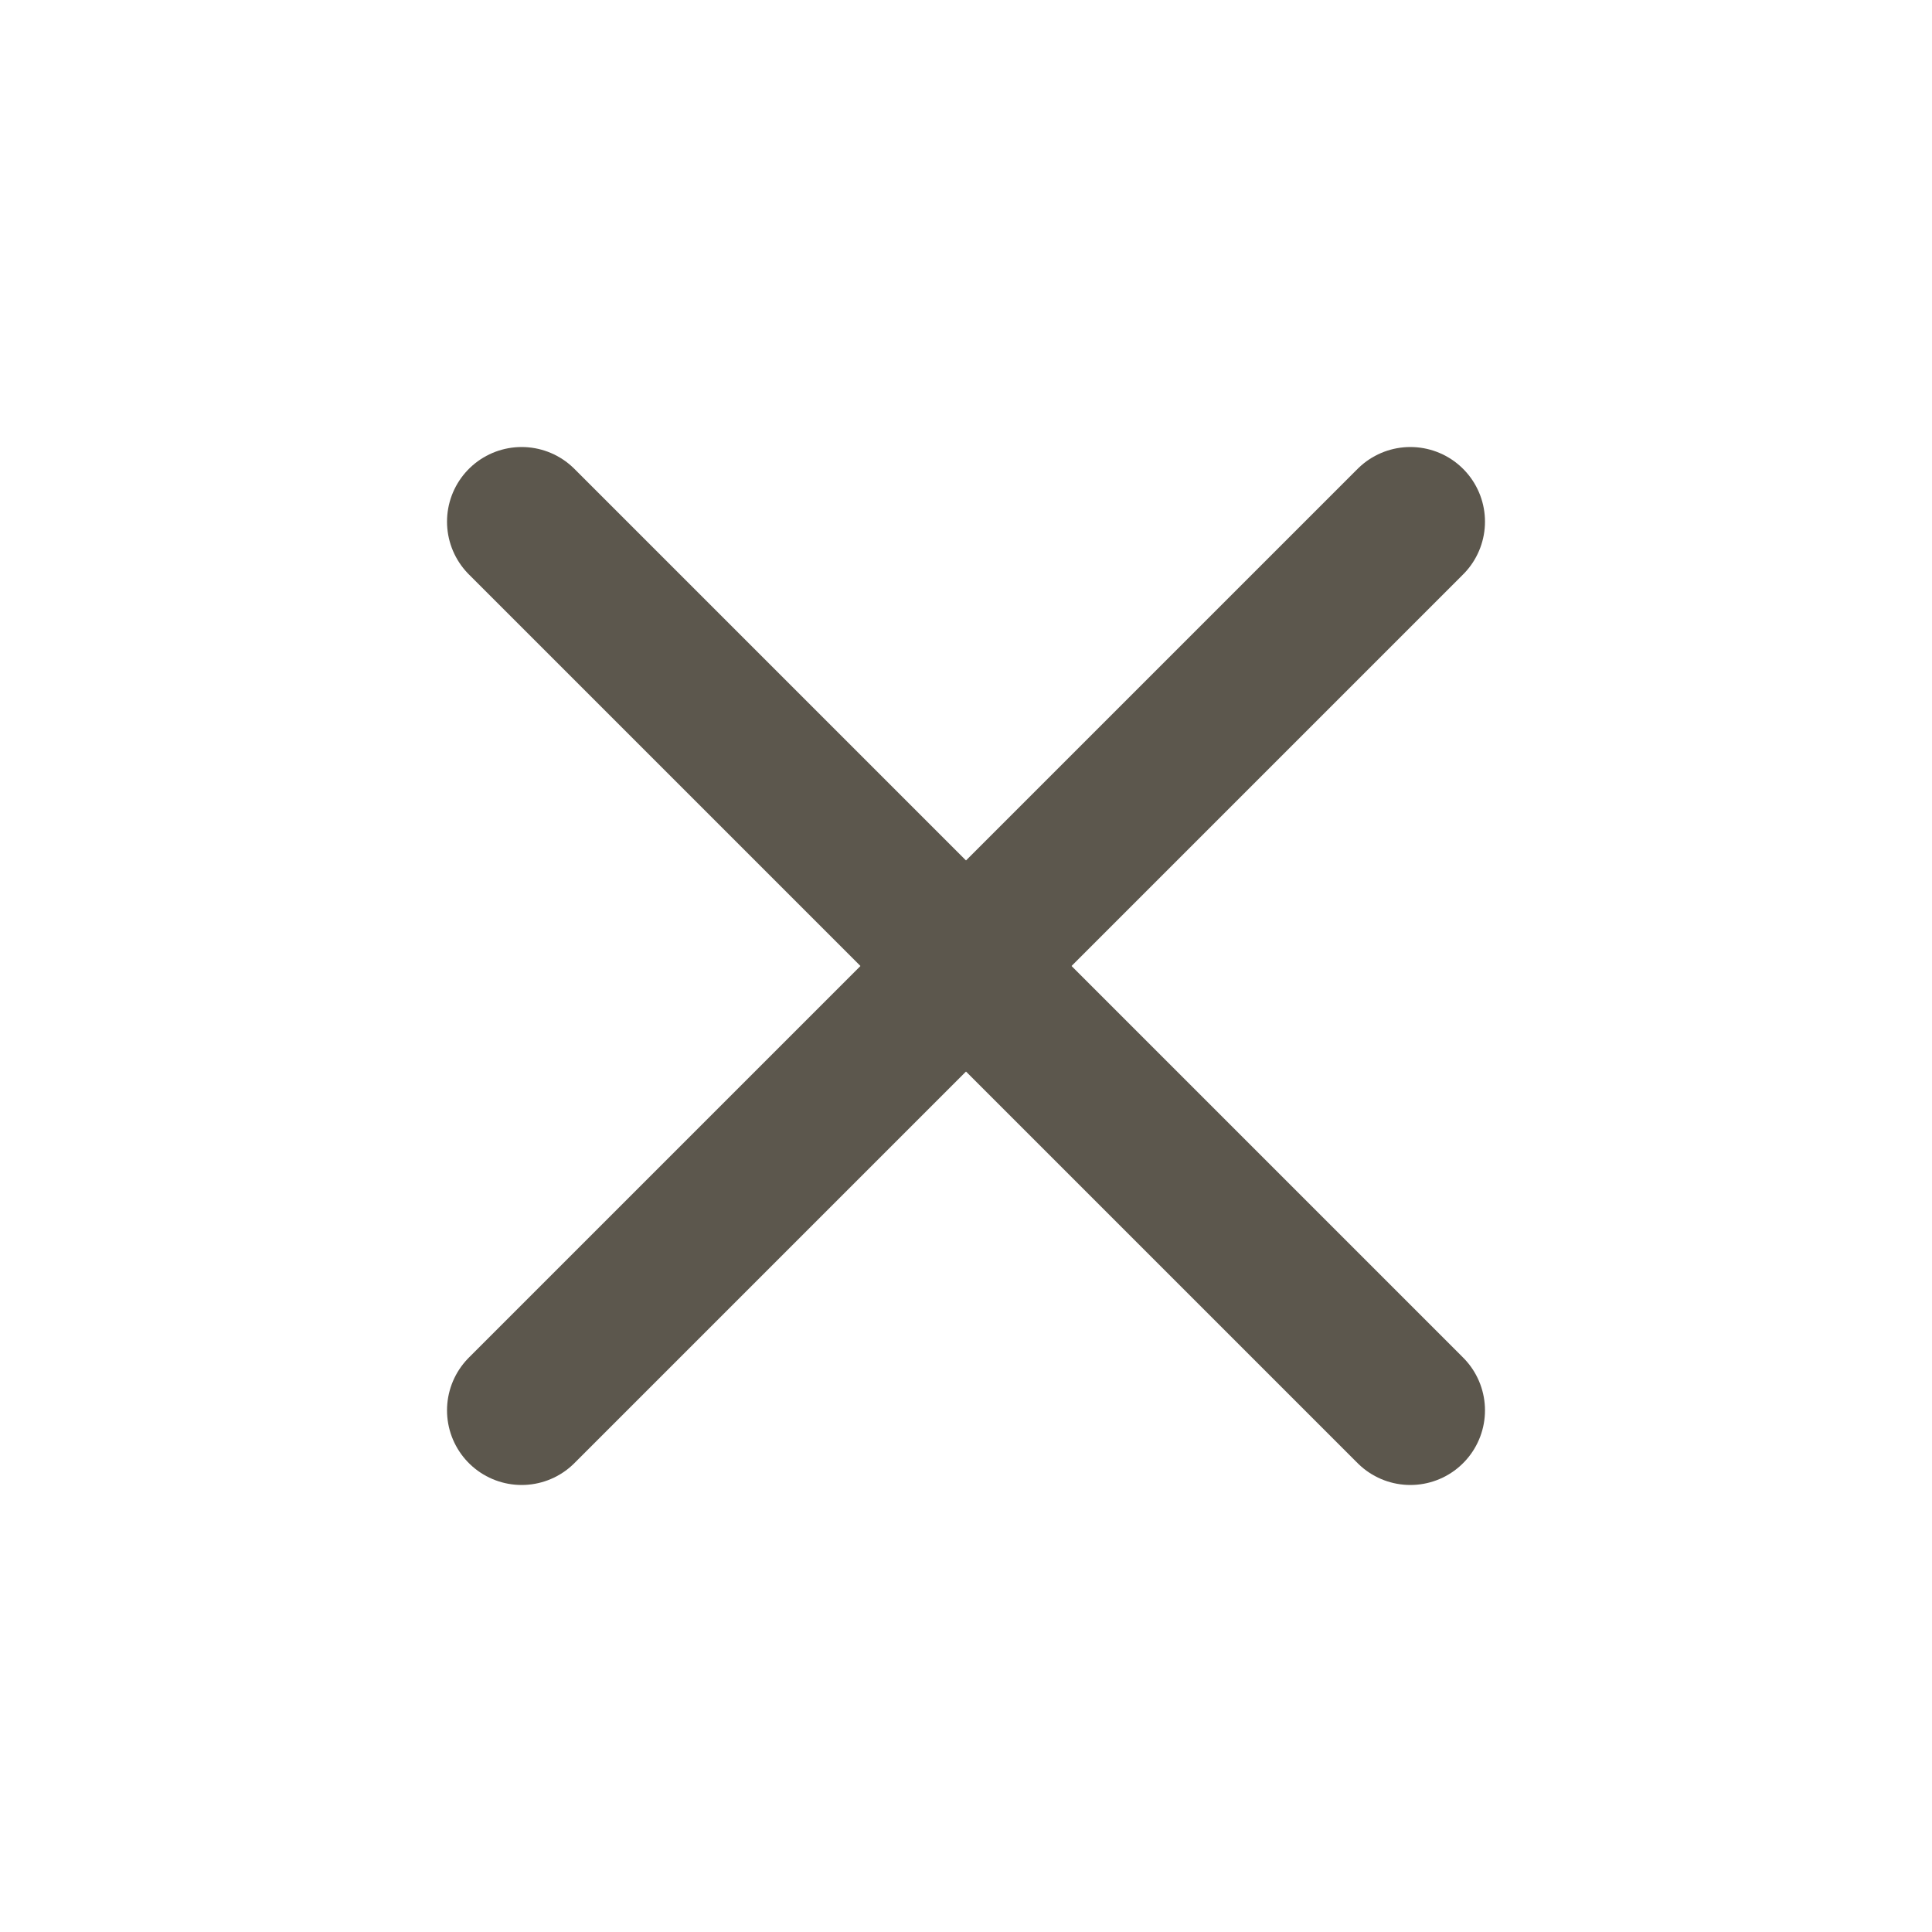
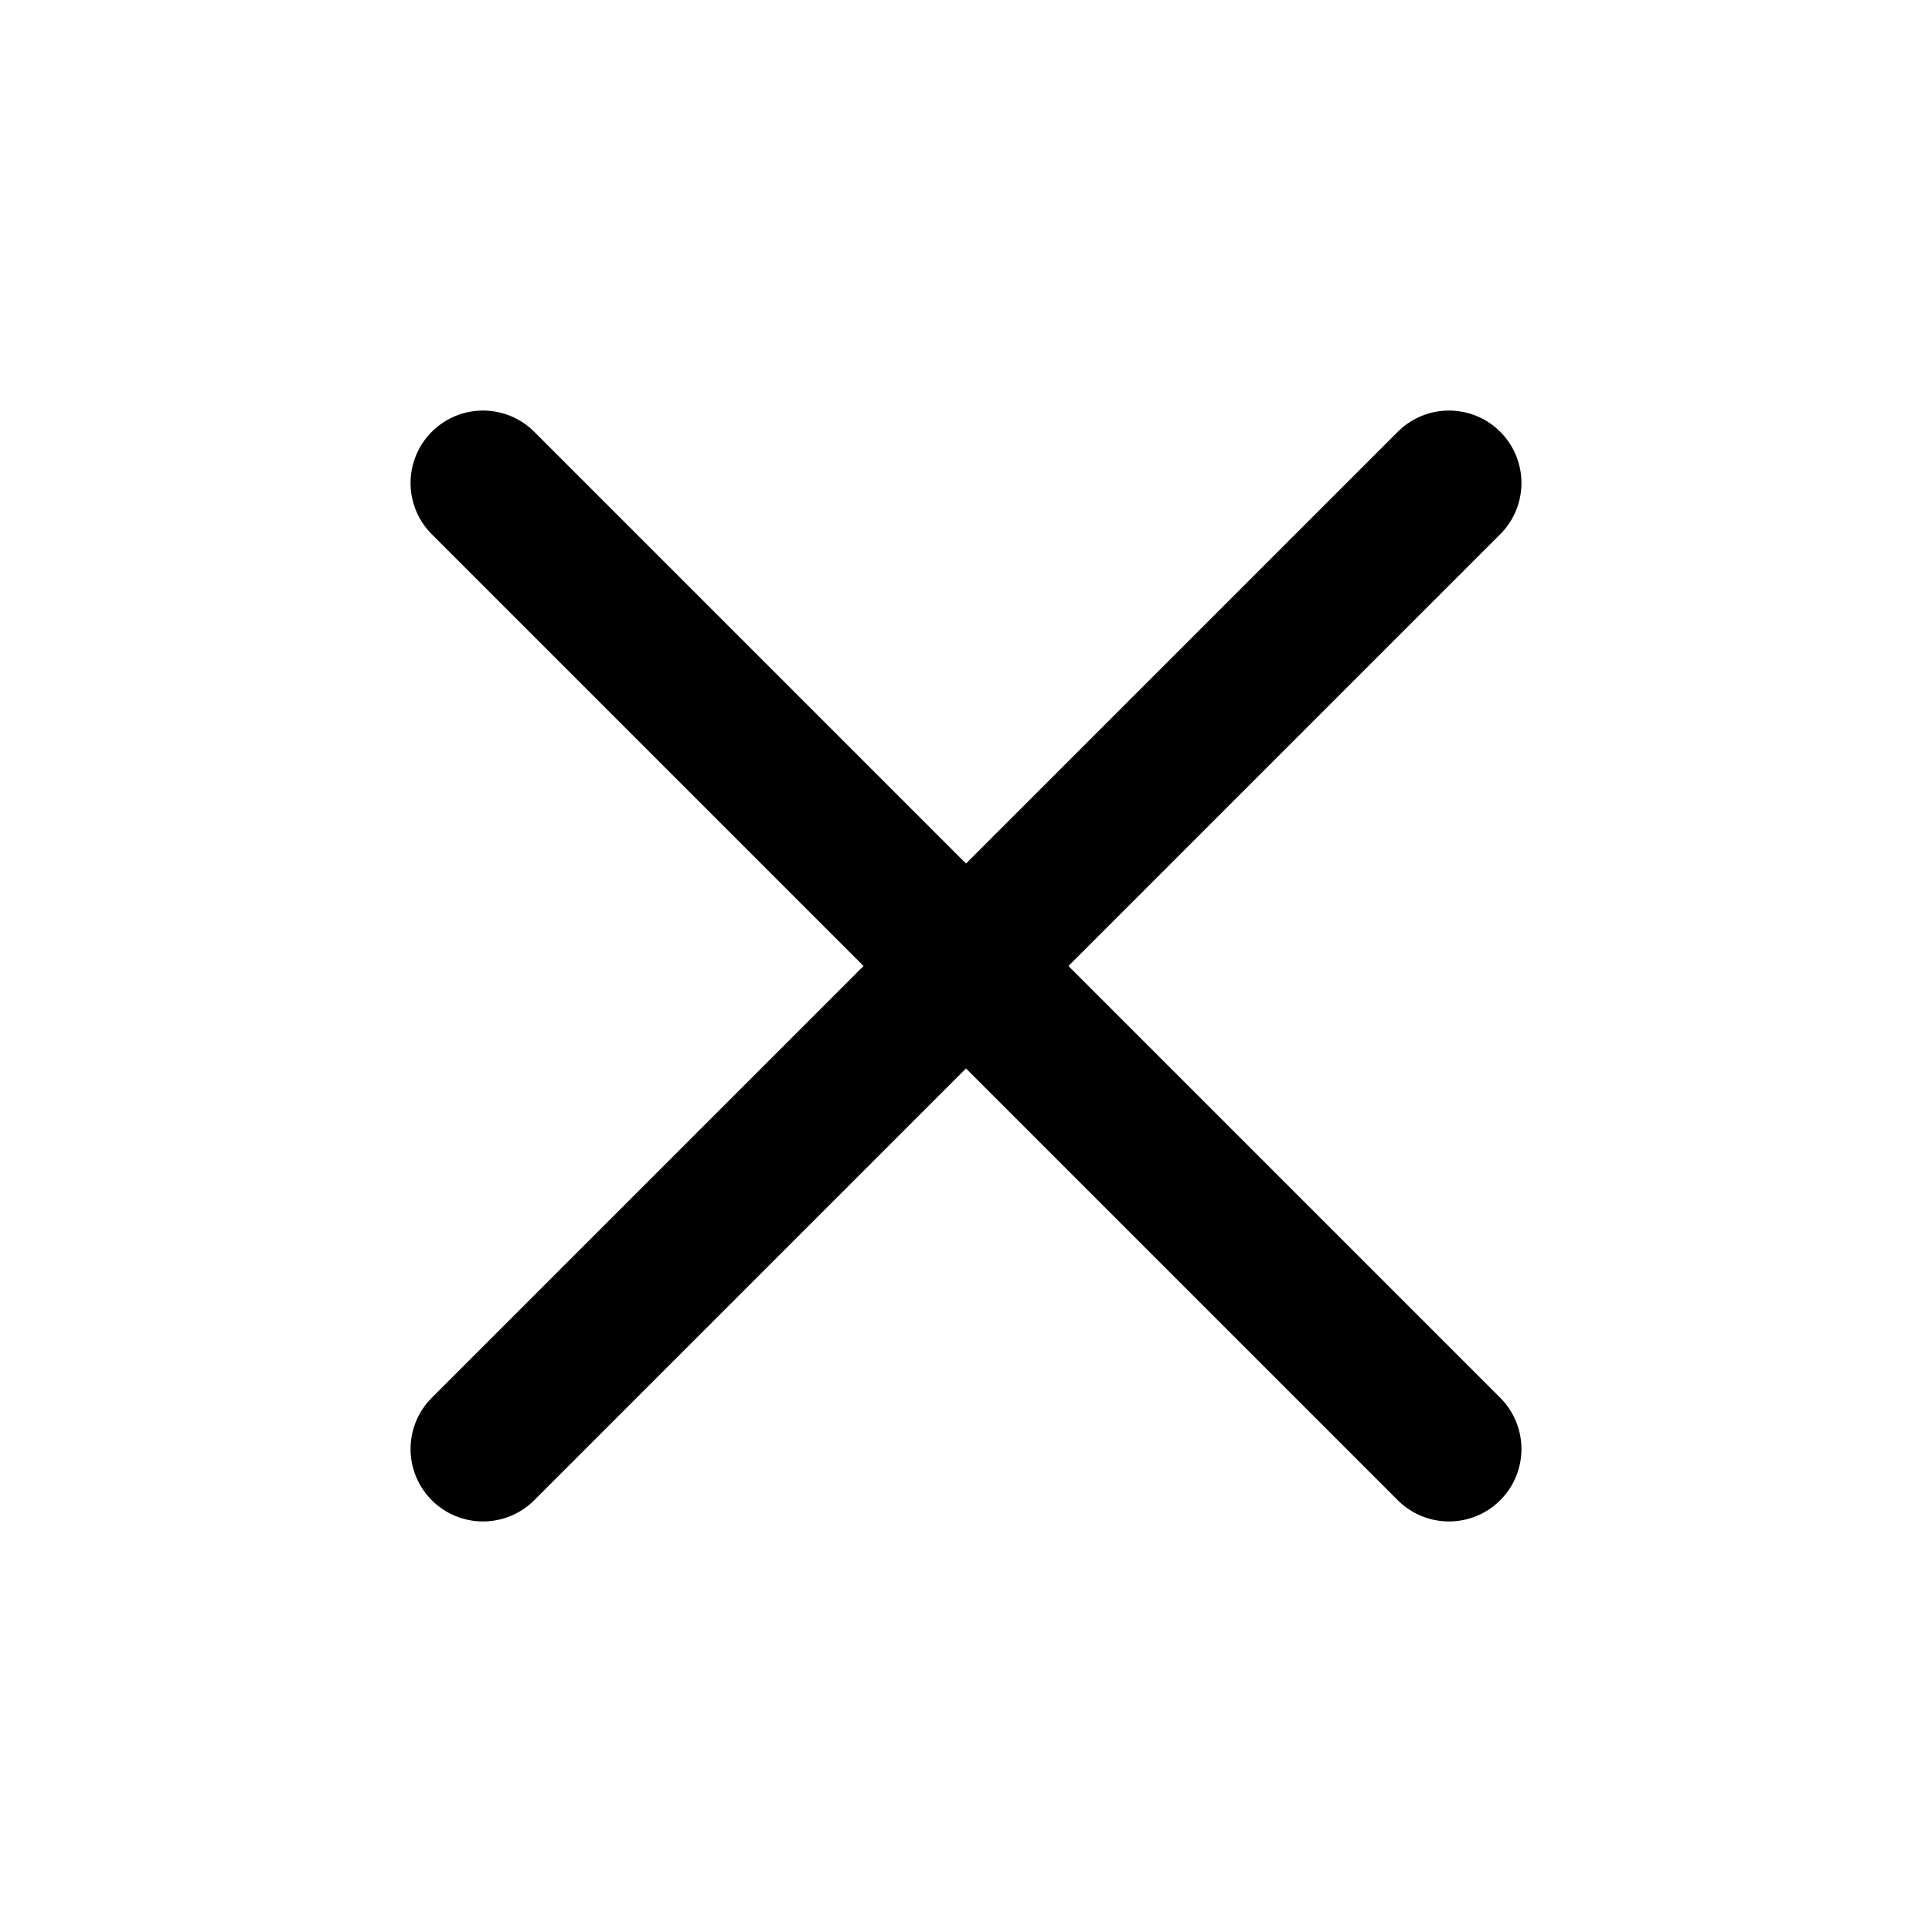
- <svg xmlns="http://www.w3.org/2000/svg" preserveAspectRatio="none" overflow="visible" style="display: block;" width="20" height="20" viewBox="0 0 20 20" fill="none">
-   <g id="icon/close">
-     <path d="M5.4 5.4L14.6 14.6" stroke="#5C574D" stroke-width="1.545" stroke-linecap="round" />
-     <path d="M14.6 5.4L5.4 14.6" stroke="#5C574D" stroke-width="1.545" stroke-linecap="round" />
-   </g>
+ <svg xmlns="http://www.w3.org/2000/svg" class="lucide lucide-x" width="24" height="24" viewBox="0 0 24 24" fill="none" stroke="#000" stroke-width="1.8" stroke-linecap="round" stroke-linejoin="round">
+   <path d="M18 6 6 18" />
+   <path d="m6 6 12 12" />
</svg>
